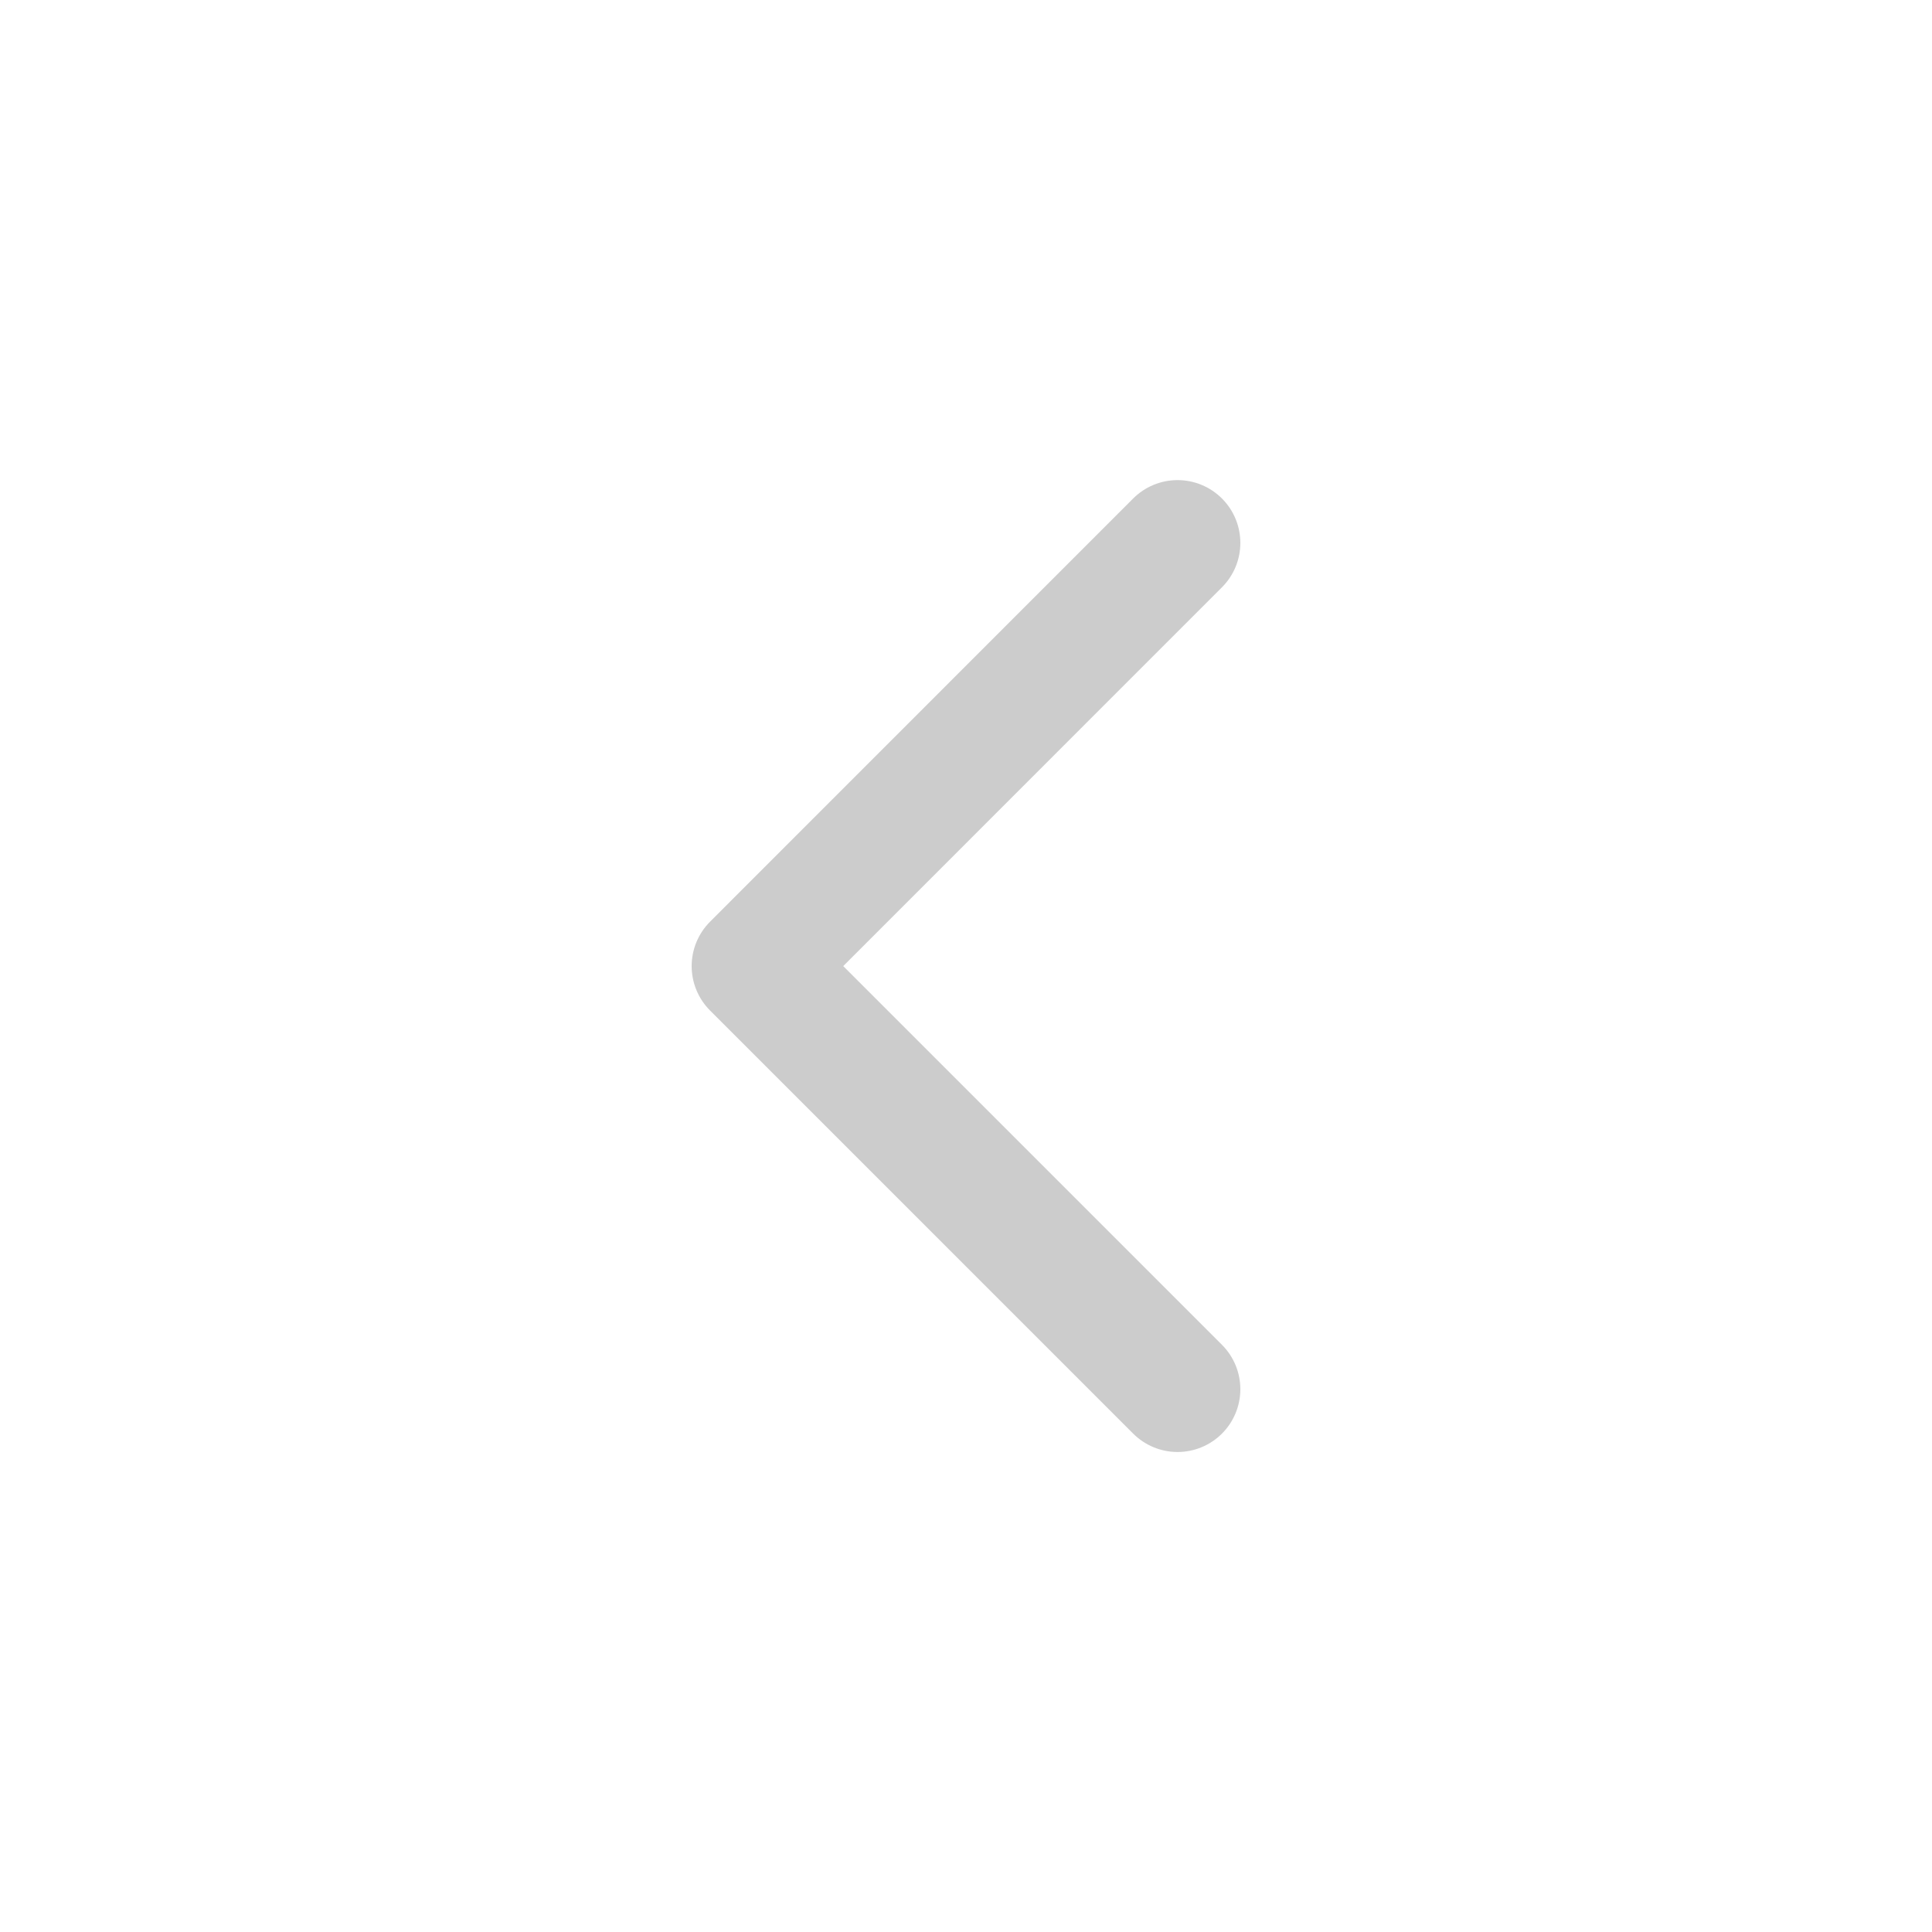
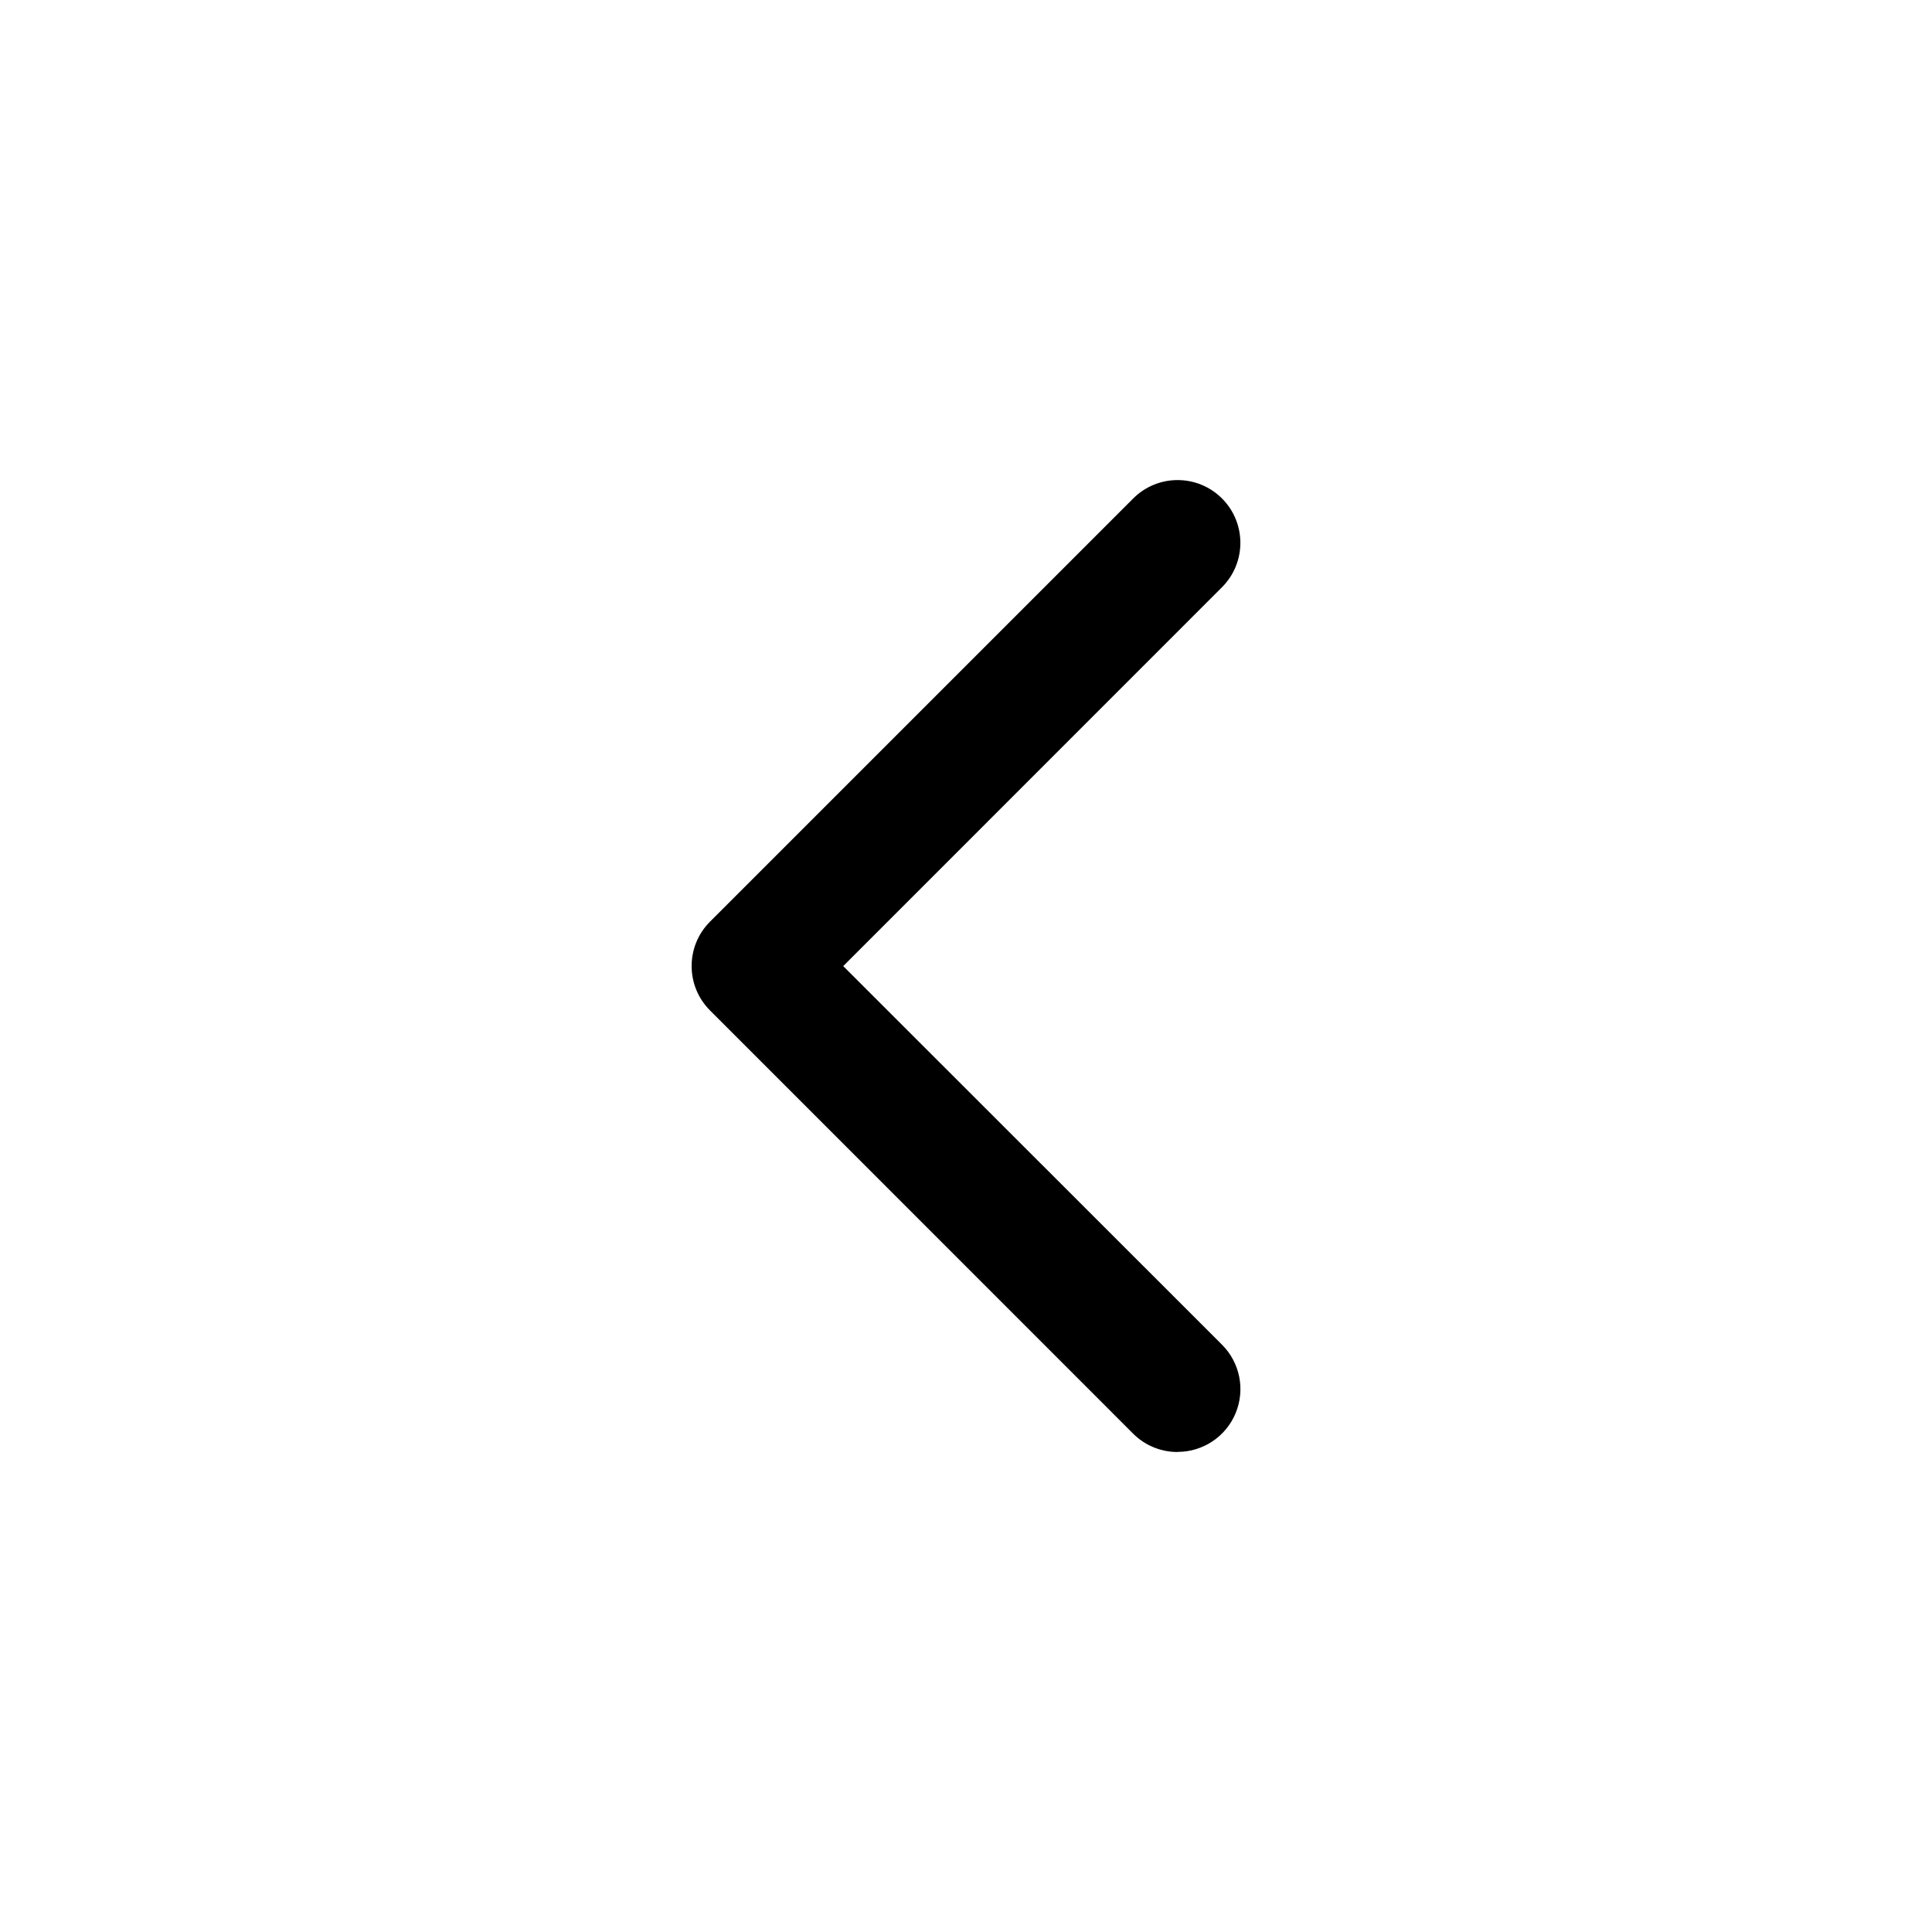
- <svg xmlns="http://www.w3.org/2000/svg" width="20" height="20" viewBox="0 0 20 20">
-   <defs>
-     <style>
-       .cls-1, .cls-2 {
-         fill: none;
-       }
- 
-       .cls-1 {
-         opacity: 0.204;
-       }
- 
-       .cls-2 {
-         stroke: #ccc;
-         stroke-linecap: round;
-         stroke-linejoin: round;
-         stroke-width: 1.3px;
-       }
-     </style>
-   </defs>
-   <g id="icon_jiantou_zuo" transform="translate(-172 -94)">
-     <rect id="矩形_15" data-name="矩形 15" class="cls-1" width="20" height="20" transform="translate(172 94)" />
-     <path id="路径_29" data-name="路径 29" class="cls-2" d="M4.38,0,0,4.381l4.38,4.38" transform="translate(179.81 99.62)" />
-   </g>
+ <svg xmlns="http://www.w3.org/2000/svg" class="icon" width="200px" height="200.00px" viewBox="0 0 1024 1024" version="1.1">
+   <path d="M624.128 769.587a33.178 33.178 0 0 1-23.552-9.728L376.32 535.552a33.28 33.28 0 0 1 0-47.053l224.307-224.307a33.28 33.28 0 0 1 47.053 0 33.28 33.28 0 0 1 0 47.053l-200.755 200.806 200.755 200.653a33.28 33.28 0 0 1-23.552 56.832z" />
</svg>
